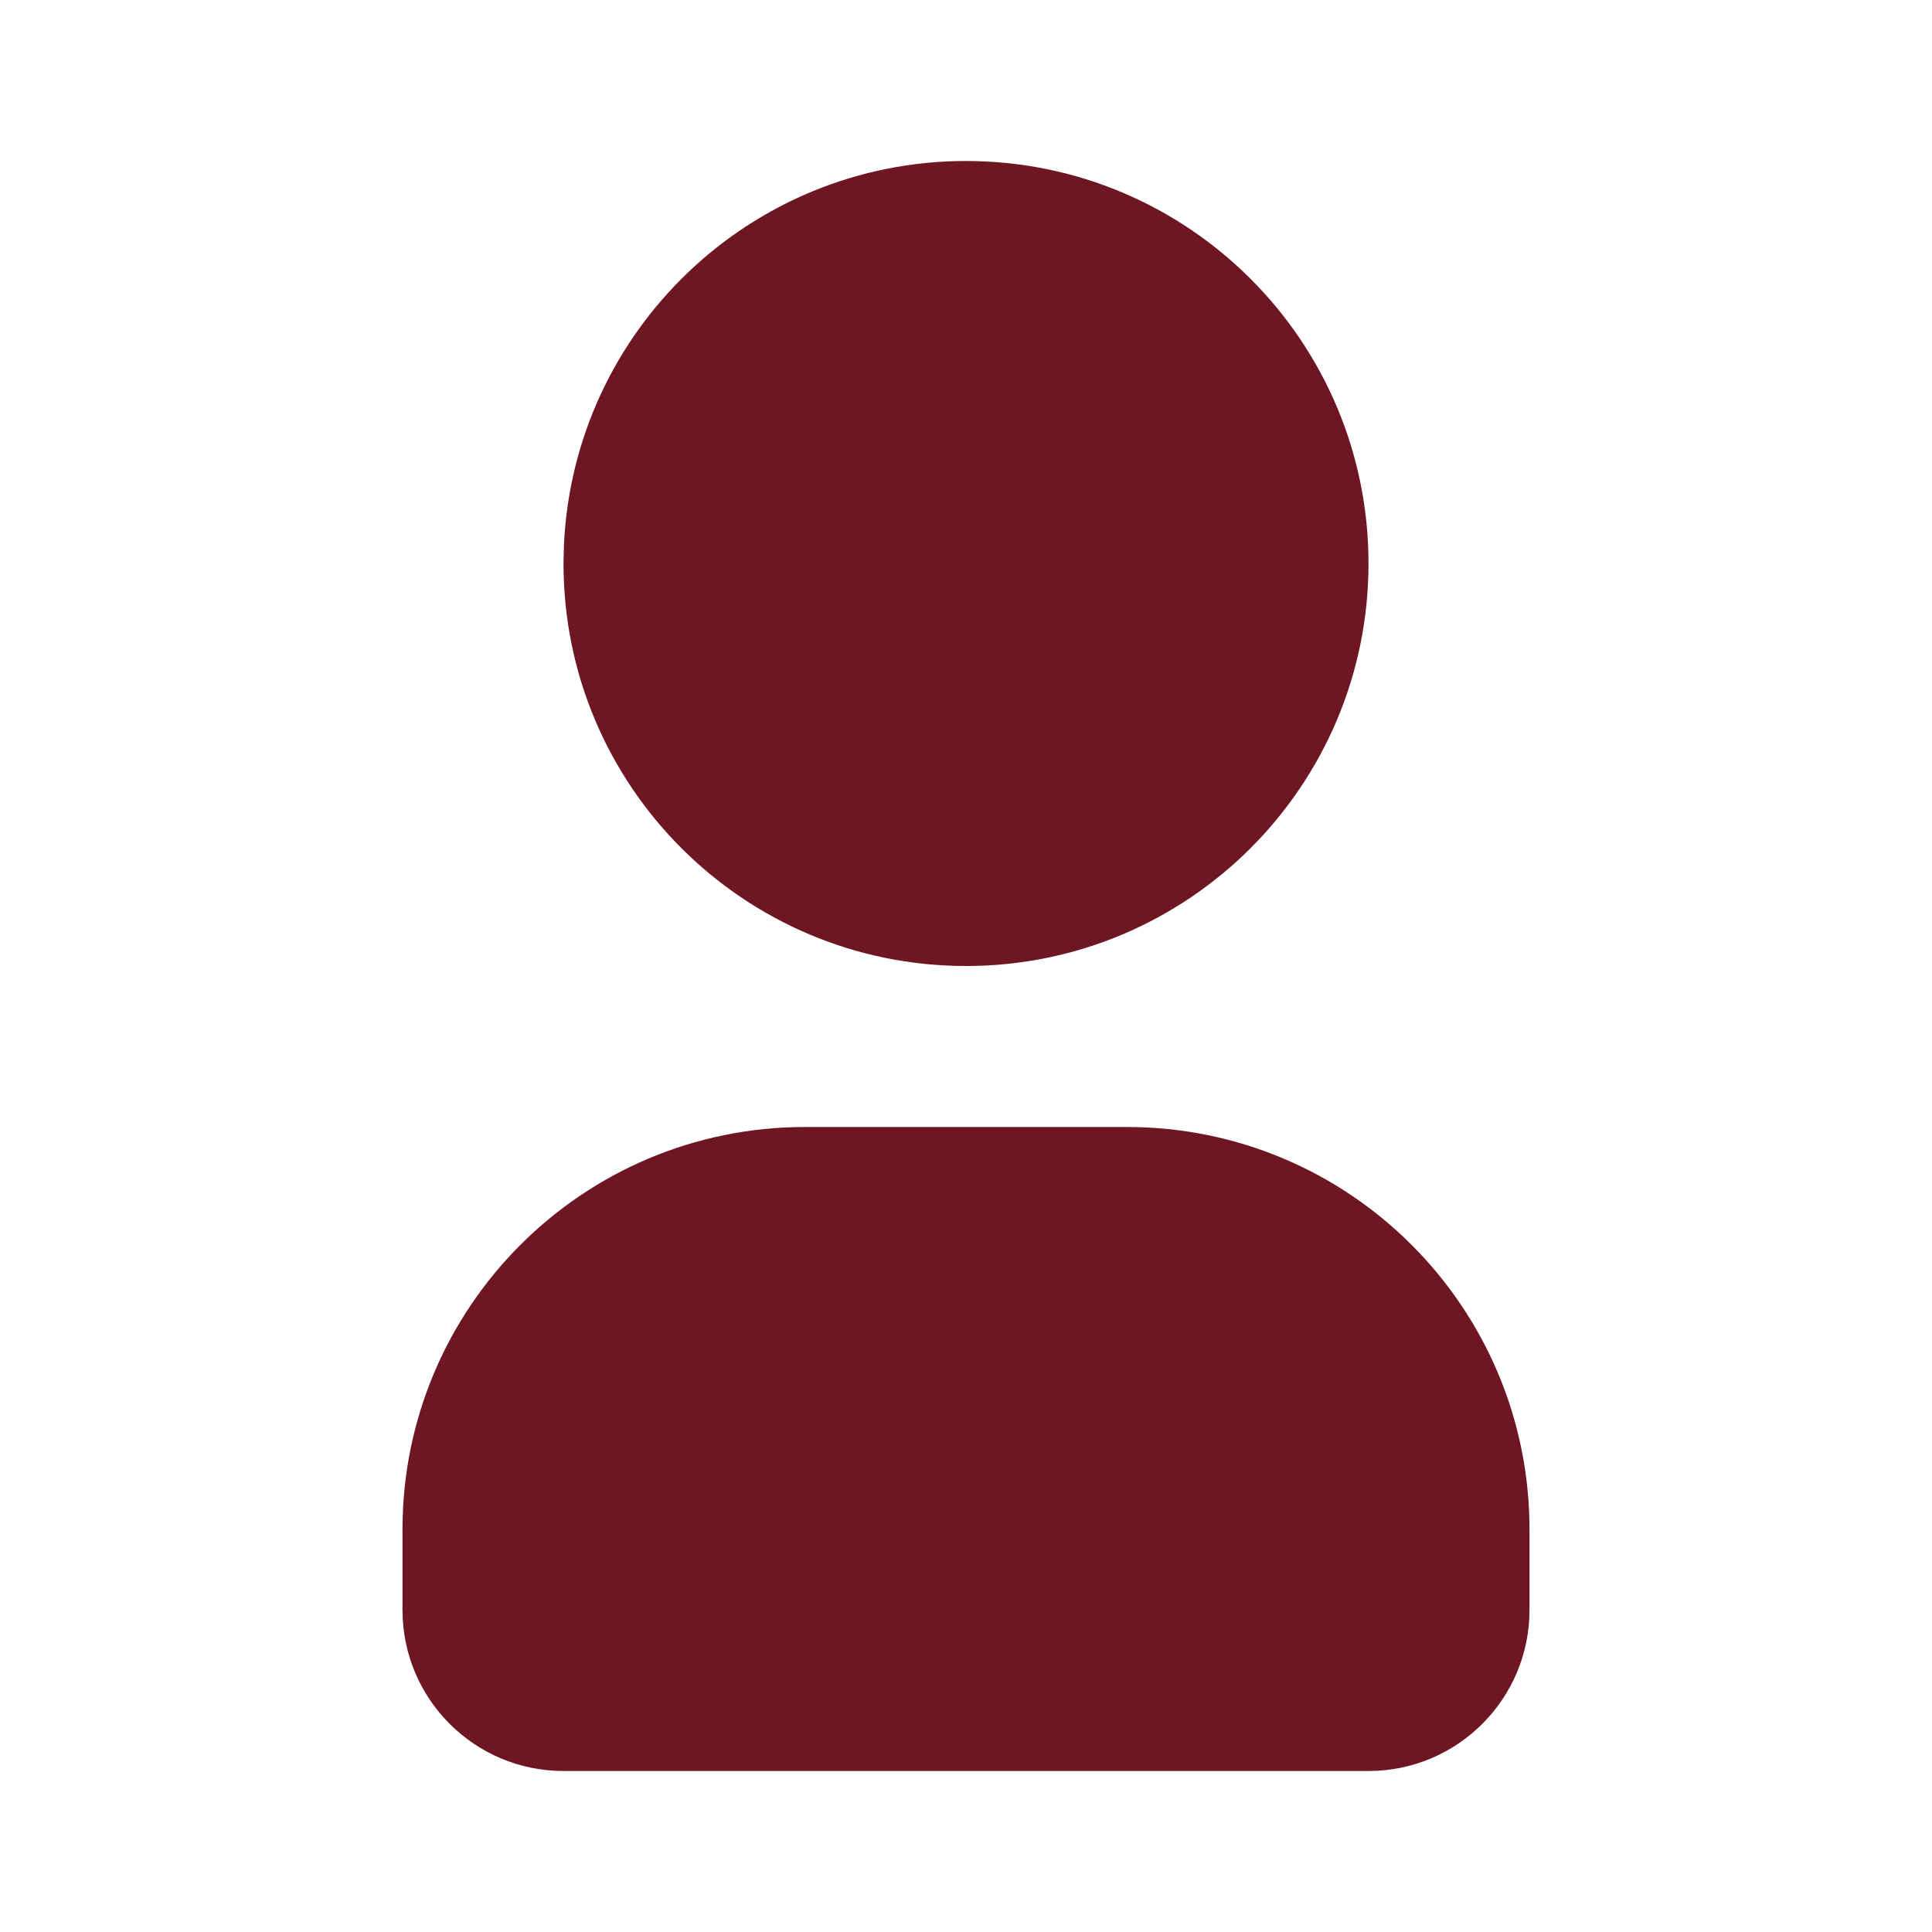
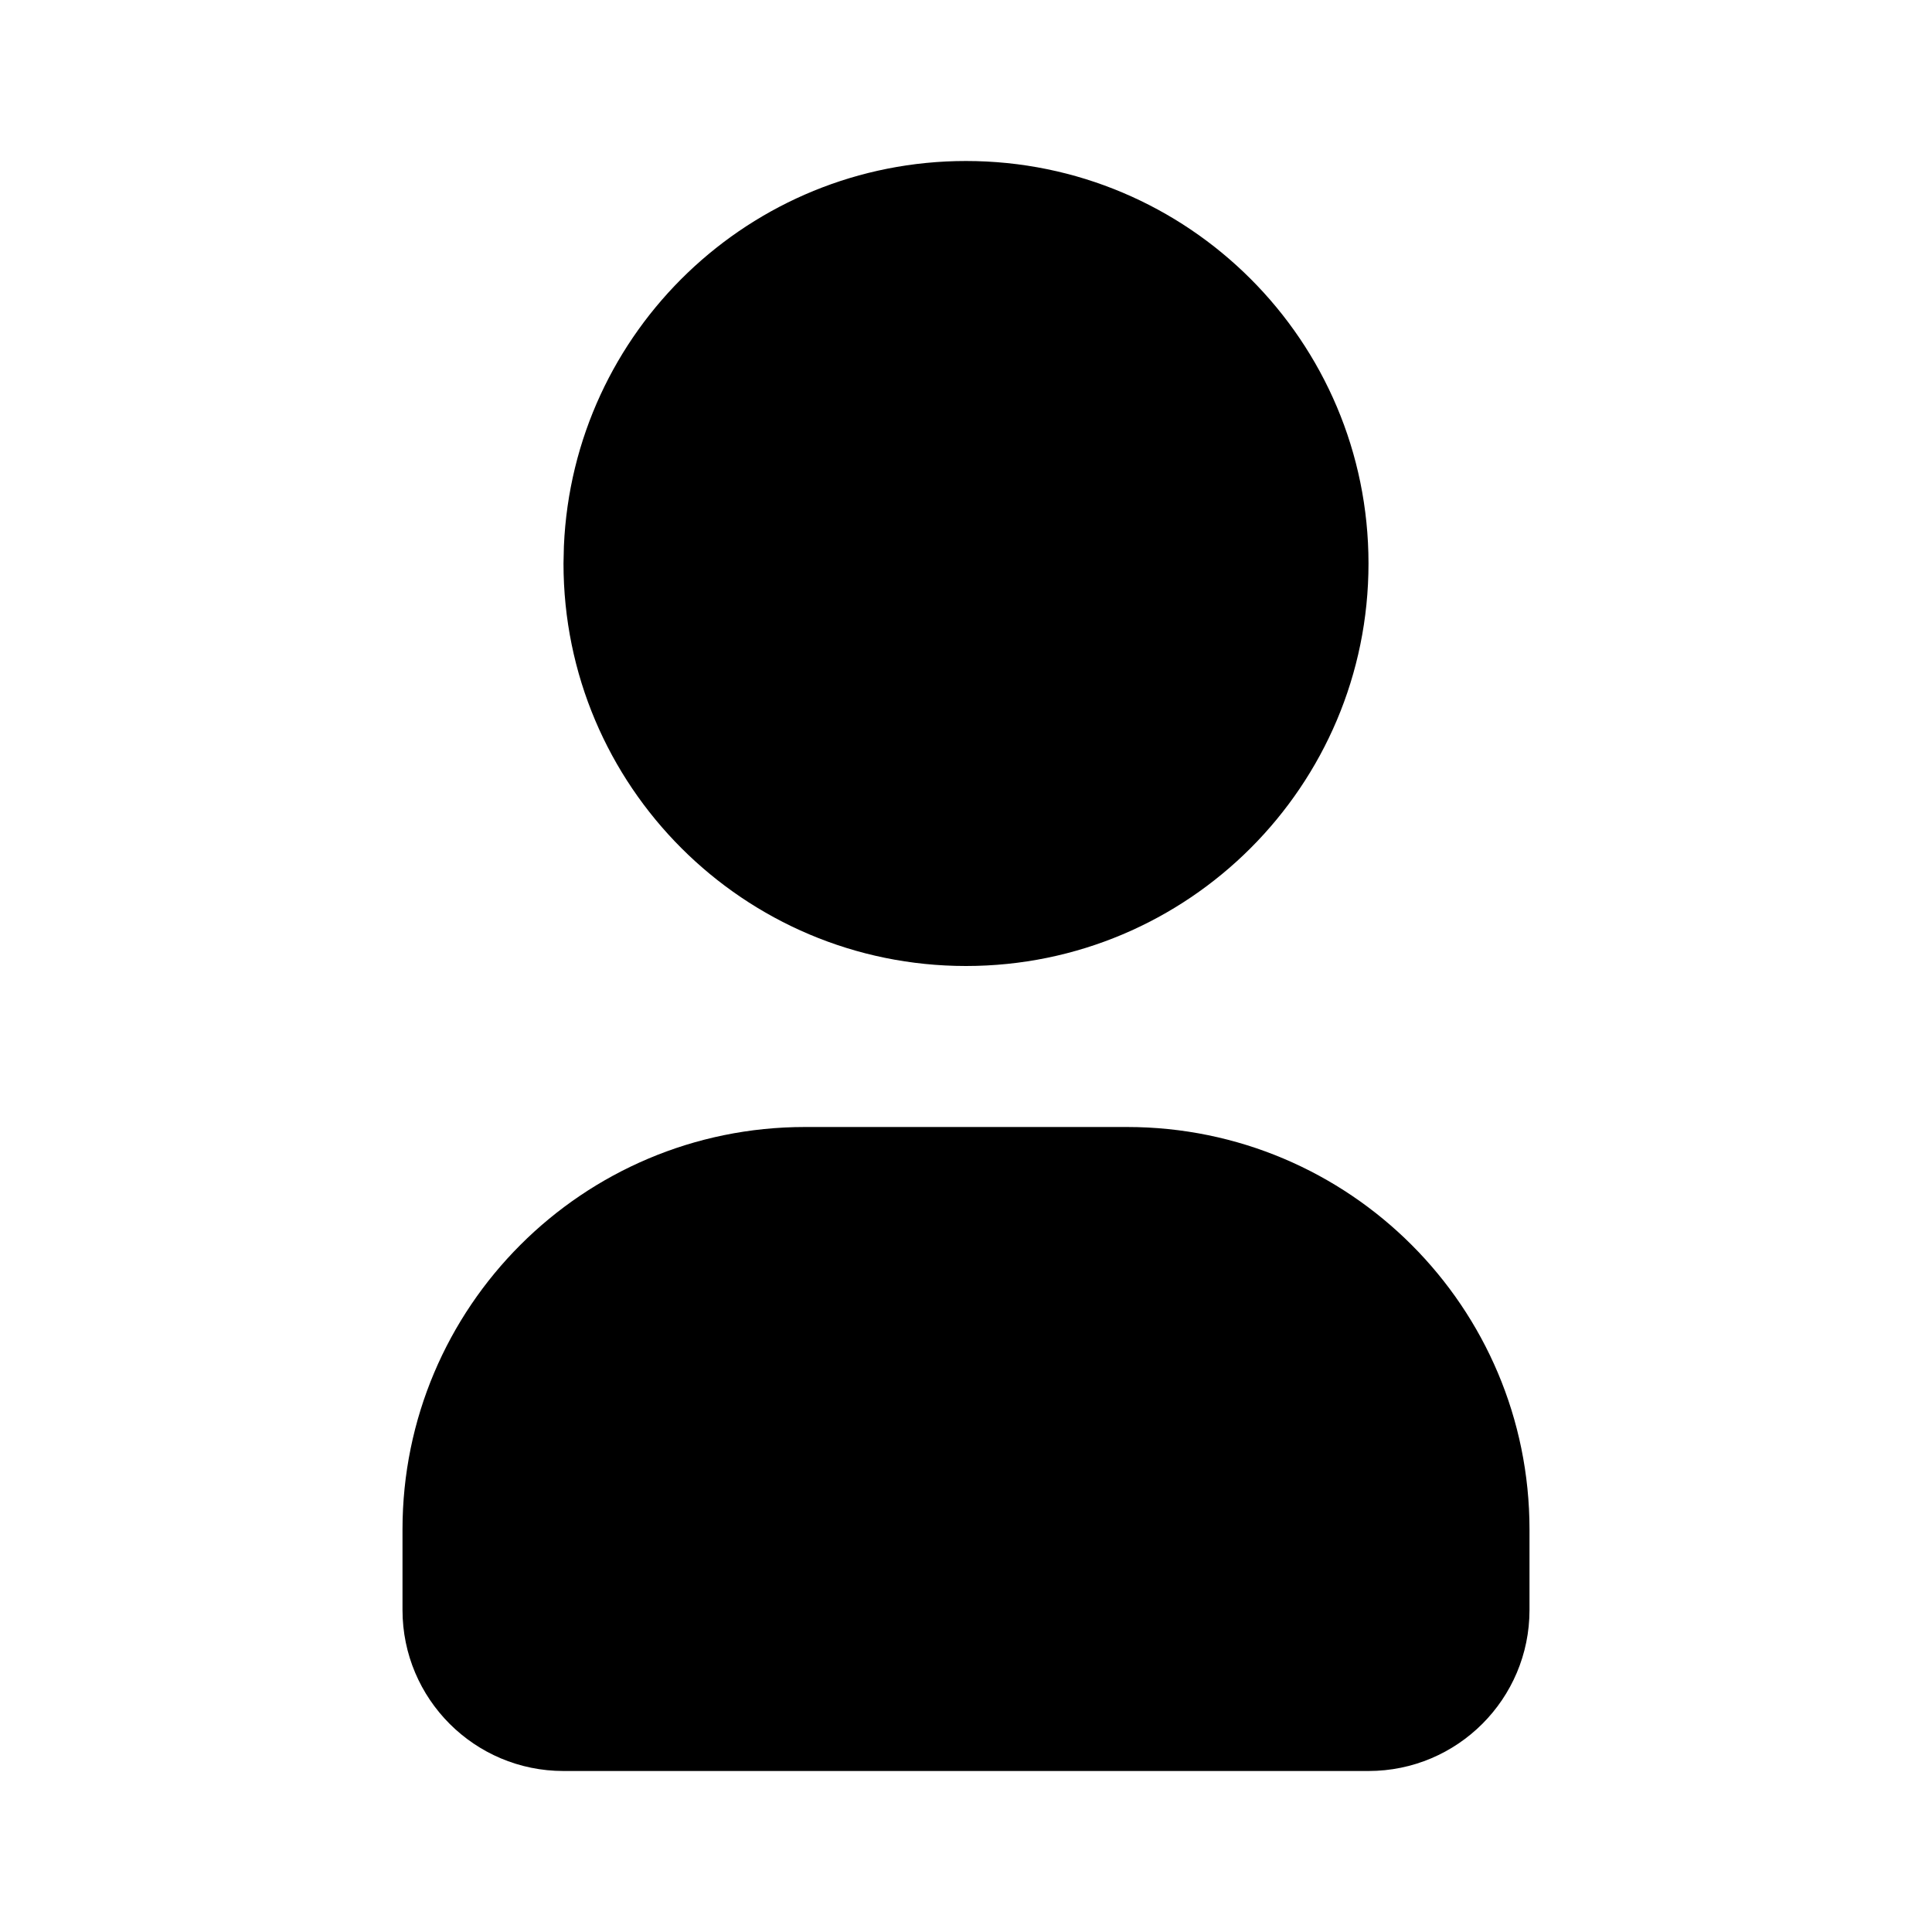
- <svg xmlns="http://www.w3.org/2000/svg" width="24" height="24" viewBox="0 0 24 24" fill="#6E1622" class="icon icon-tabler icons-tabler-filled icon-tabler-user">
+ <svg xmlns="http://www.w3.org/2000/svg" width="24" height="24" viewBox="0 0 24 24" fill="none">
  <path stroke="none" d="M0 0h24v24H0z" fill="none" />
-   <path d="M12 2a5 5 0 1 1 -5 5l.005 -.217a5 5 0 0 1 4.995 -4.783z" />
-   <path d="M14 14a5 5 0 0 1 5 5v1a2 2 0 0 1 -2 2h-10a2 2 0 0 1 -2 -2v-1a5 5 0 0 1 5 -5h4z" />
+   <path fill="currentColor" d="M12 2a5 5 0 1 1 -5 5l.005 -.217a5 5 0 0 1 4.995 -4.783z" />
+   <path fill="currentColor" d="M14 14a5 5 0 0 1 5 5v1a2 2 0 0 1 -2 2h-10a2 2 0 0 1 -2 -2v-1a5 5 0 0 1 5 -5h4z" />
</svg>
